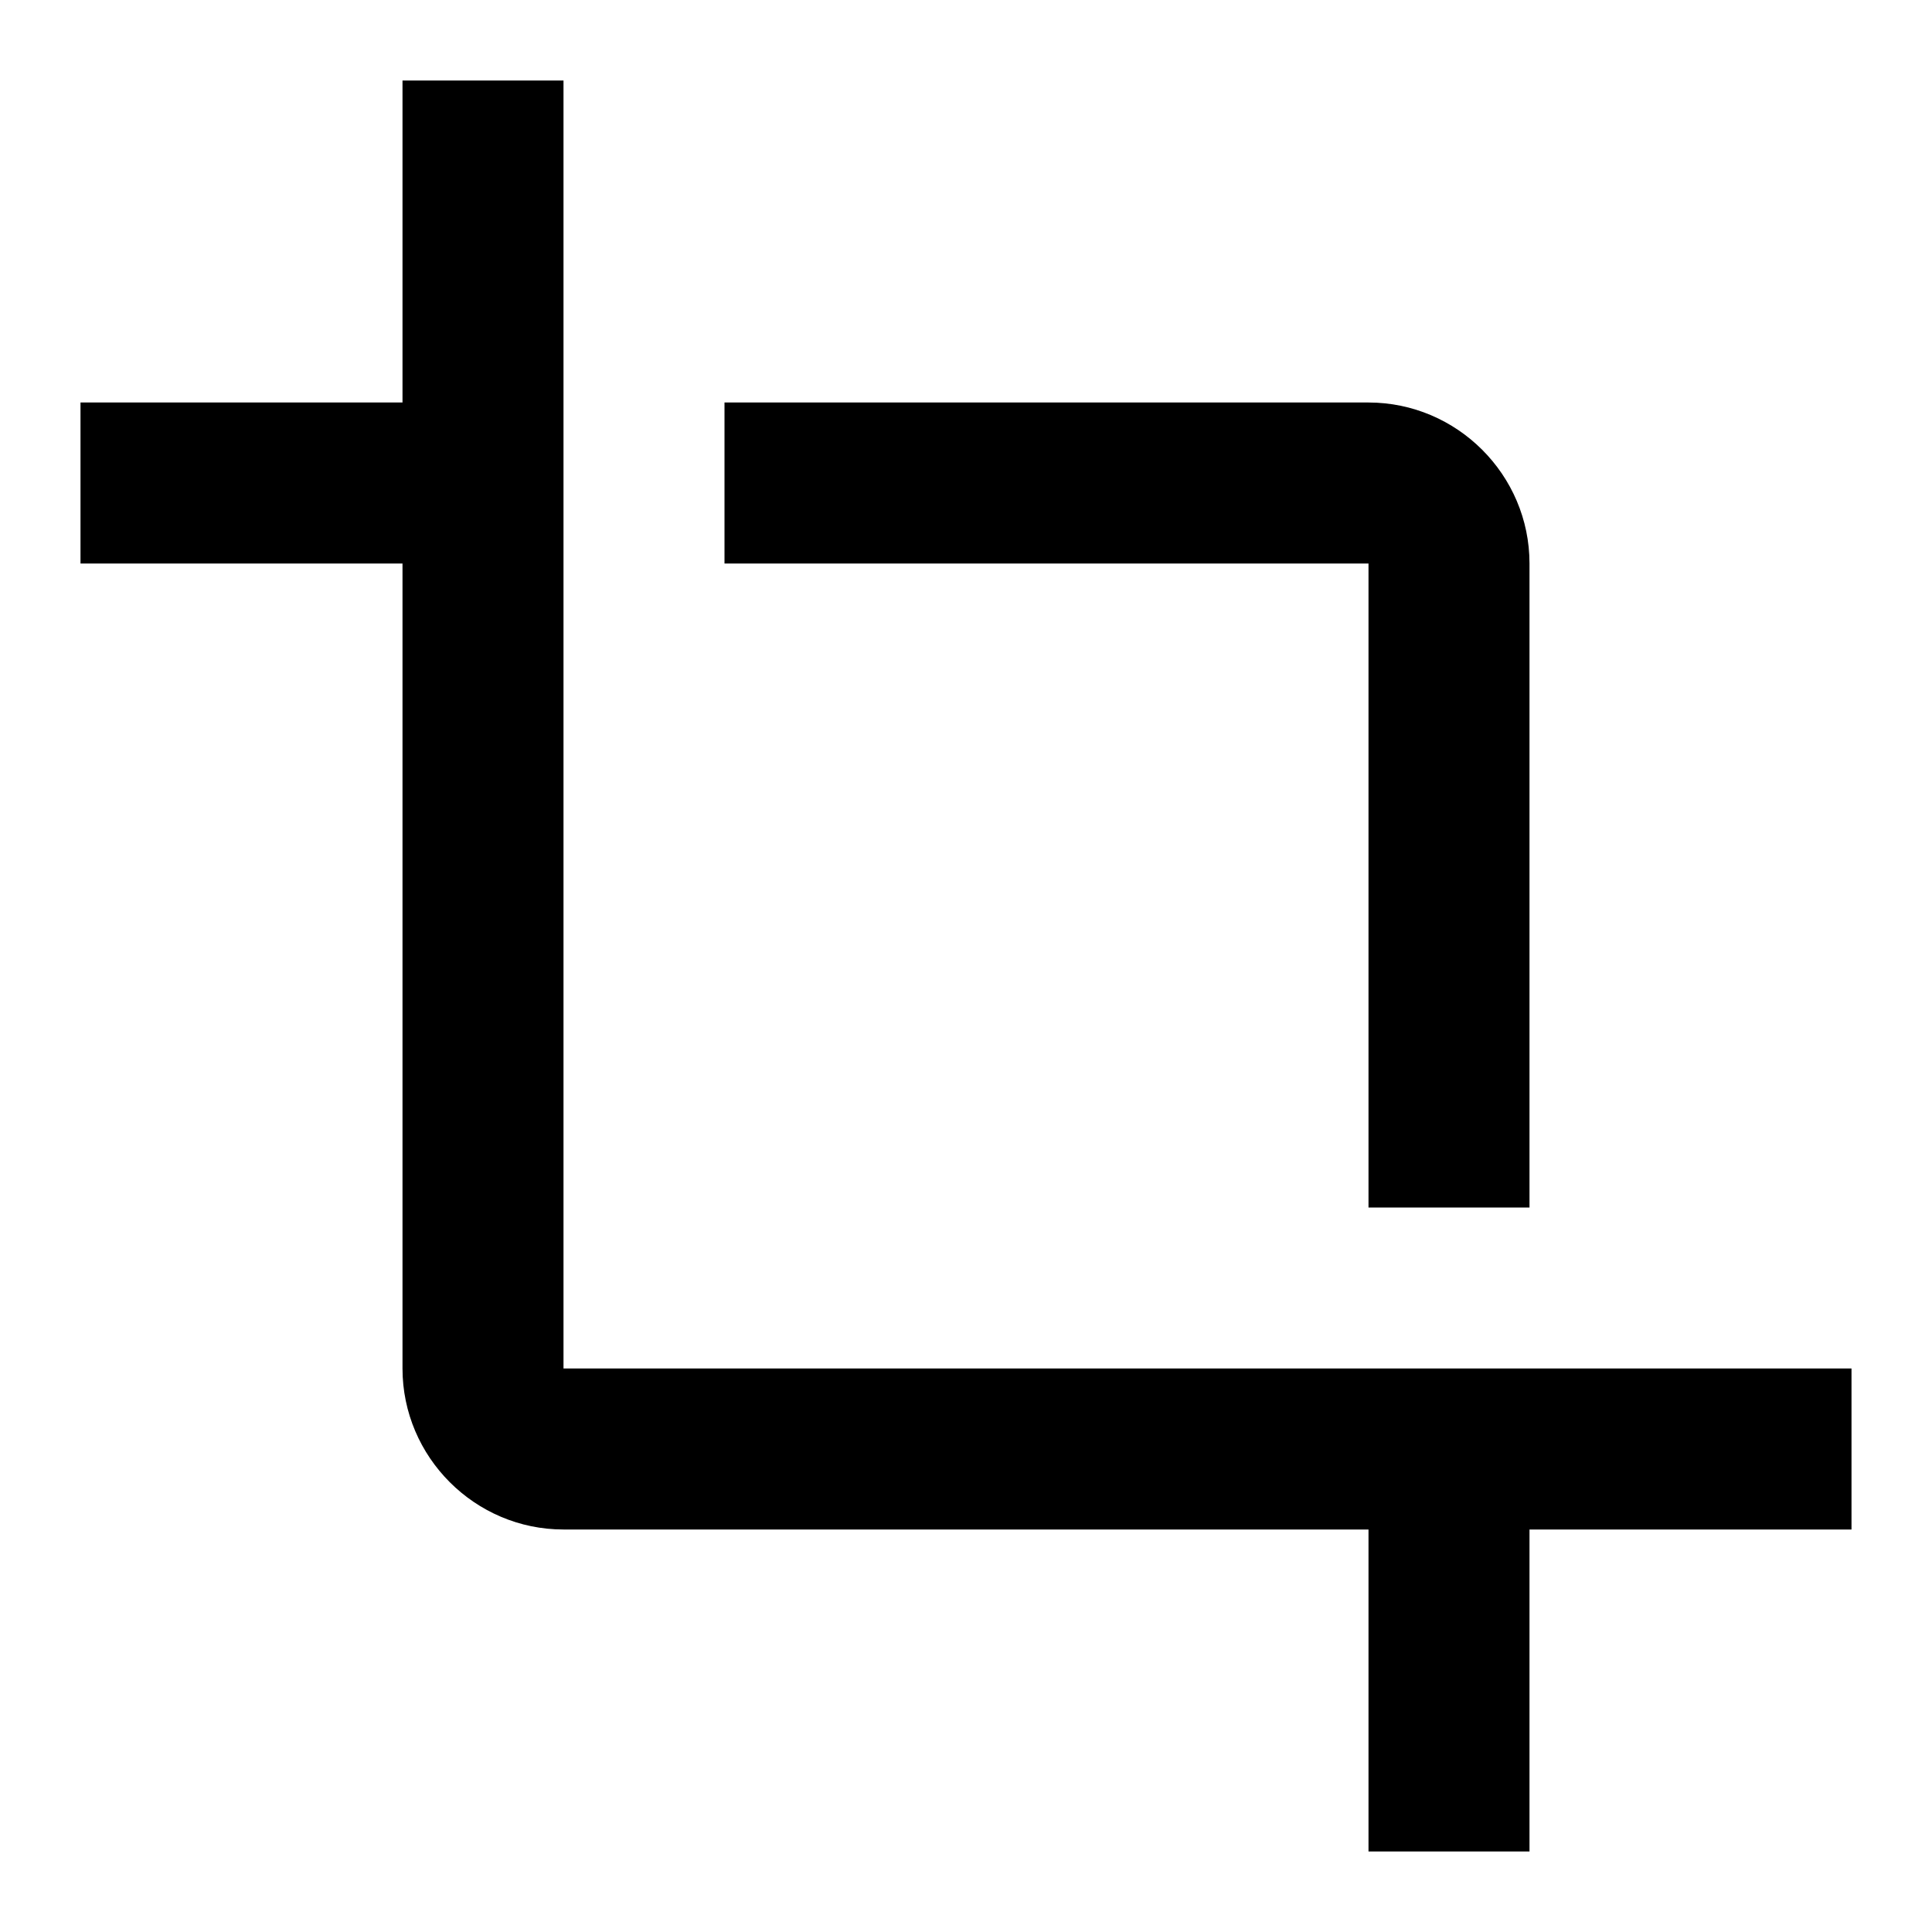
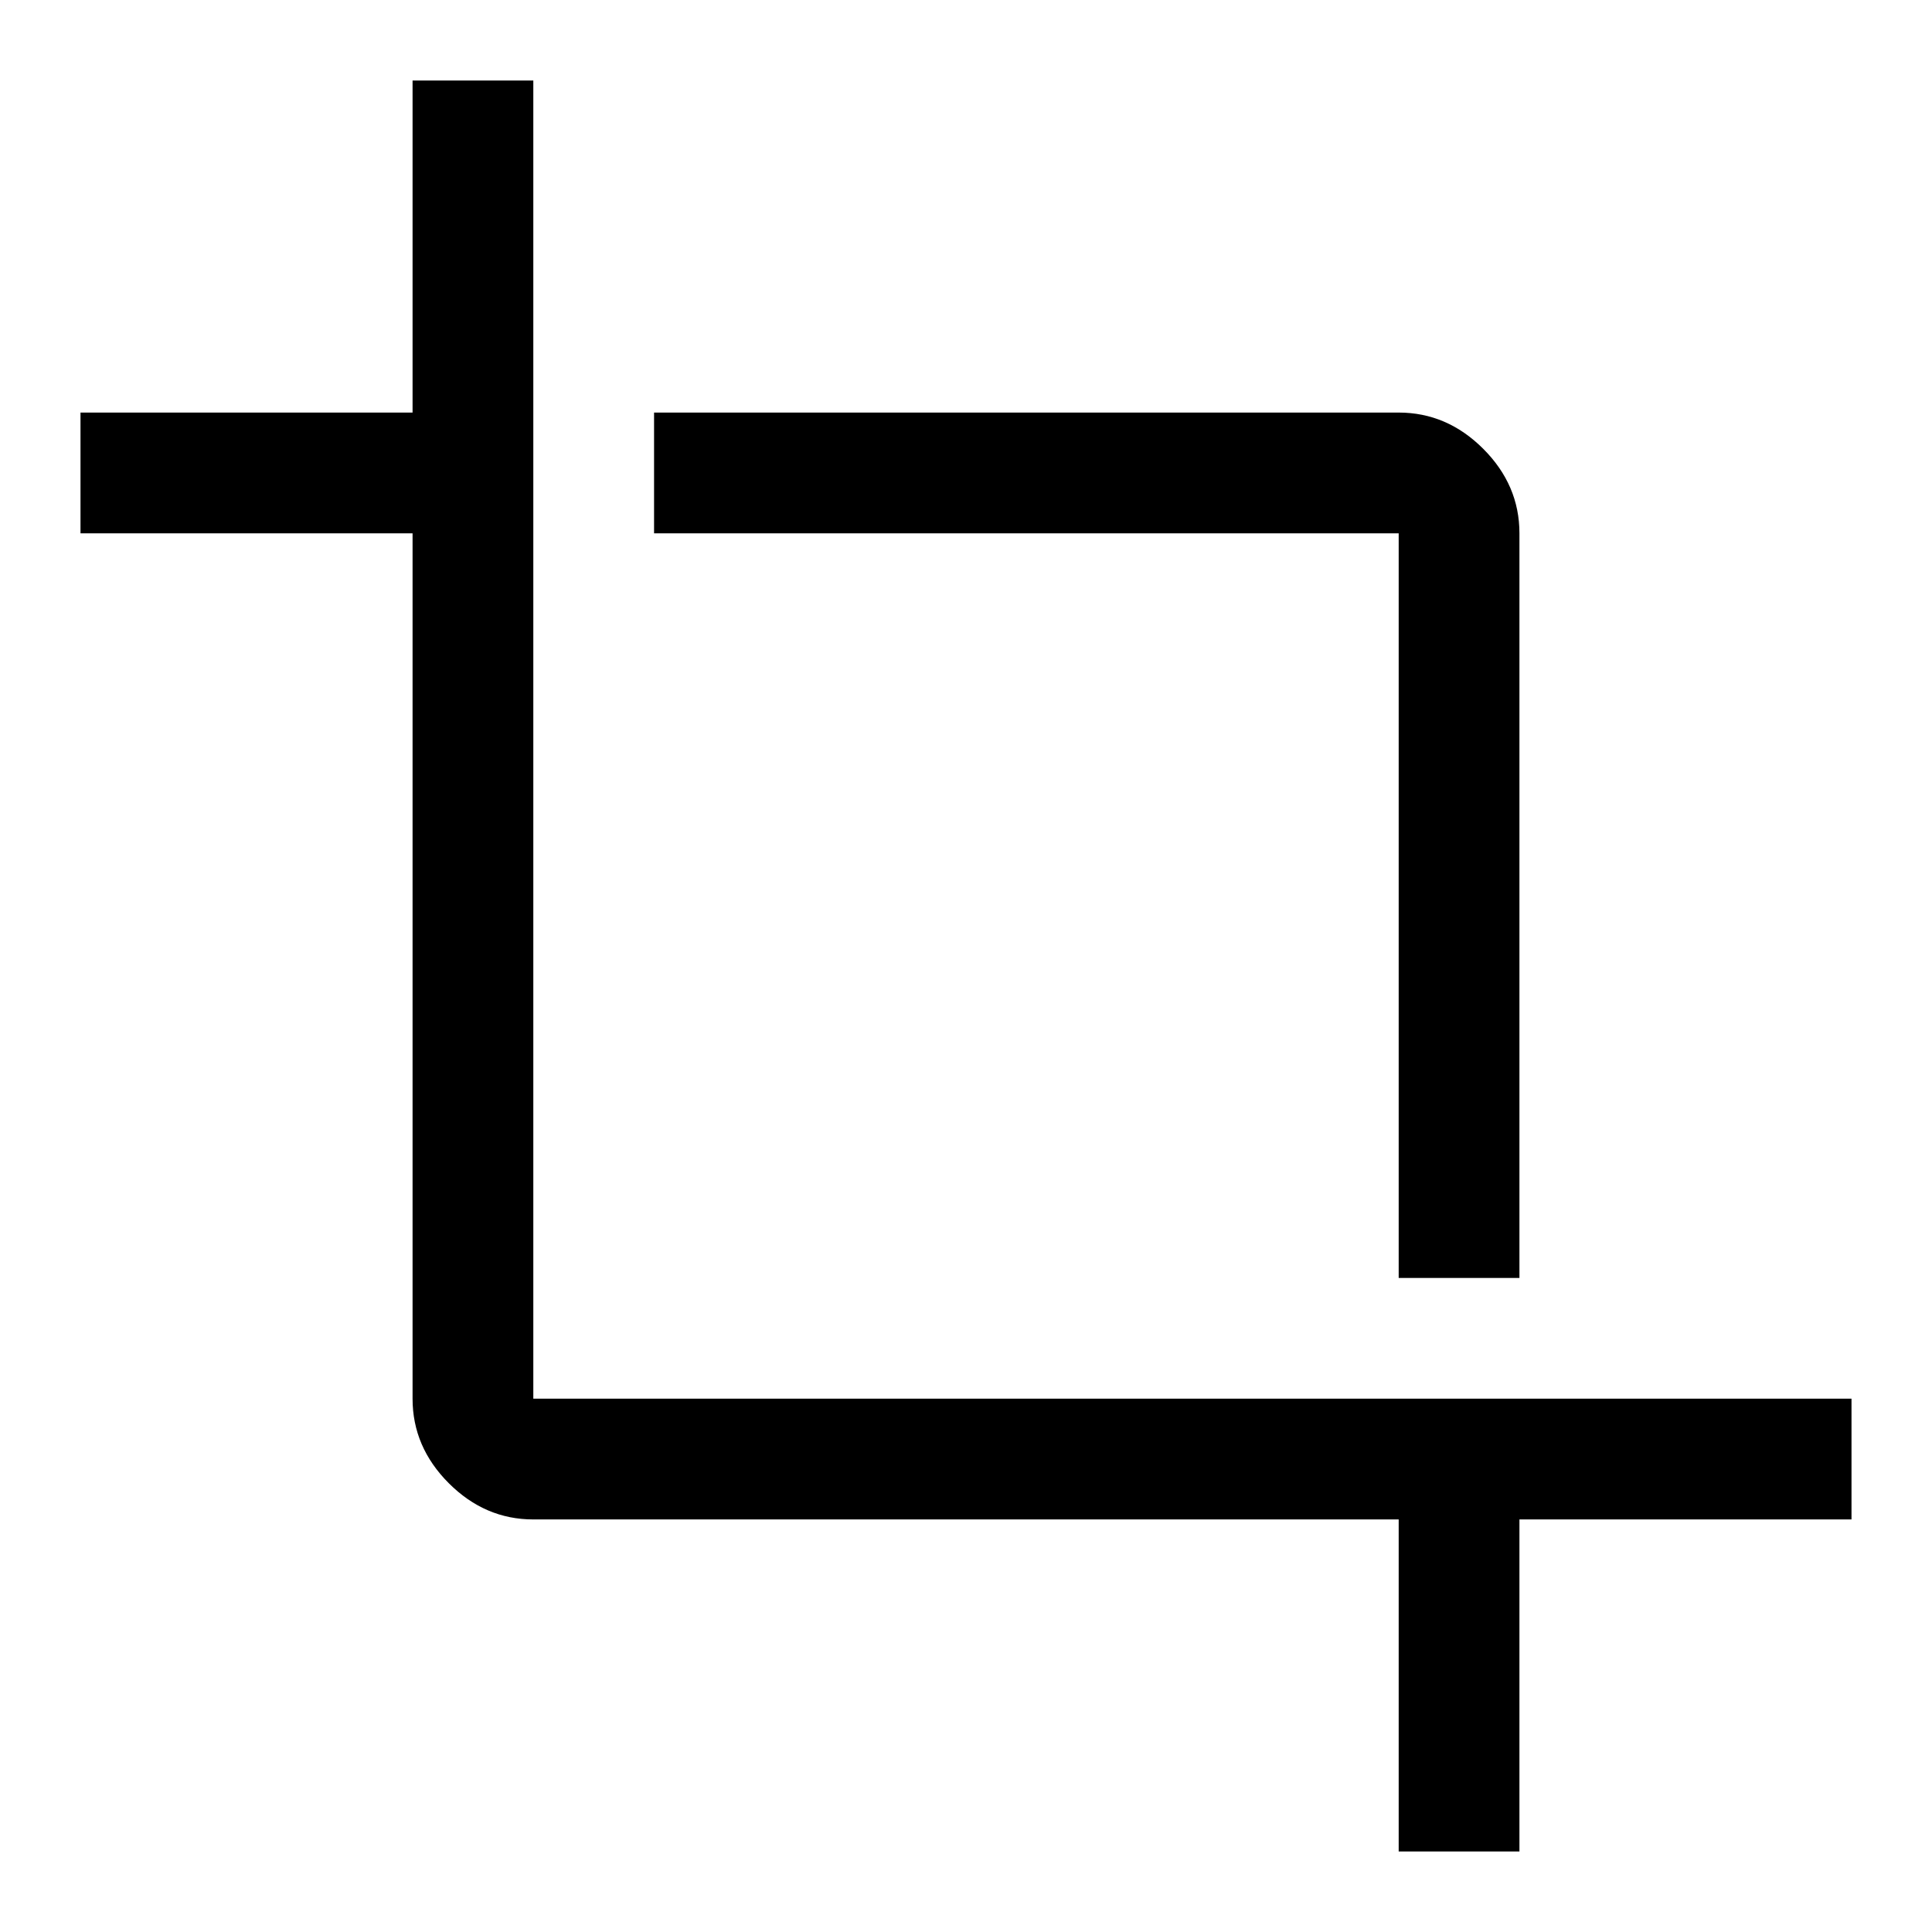
- <svg xmlns="http://www.w3.org/2000/svg" height="24" viewBox="0 0 24 24" width="24">
-   <path d="M17,15h2V7c0,-1.1 -0.9,-2 -2,-2H9v2h8v8zM7,17V1H5v4H1v2h4v10c0,1.1 0.9,2 2,2h10v4h2v-4h4v-2H7z" />
+ <svg xmlns="http://www.w3.org/2000/svg" width="24" height="24" viewBox="0 -960 960 960">
+   <path d="M695-40v-165H265q-24 0-42-18t-18-42v-430H40v-60h165v-165h60v655h655v60H755v165h-60Zm0-285v-370H325v-60h370q24 0 42 18t18 42v370h-60Z" />
</svg>
